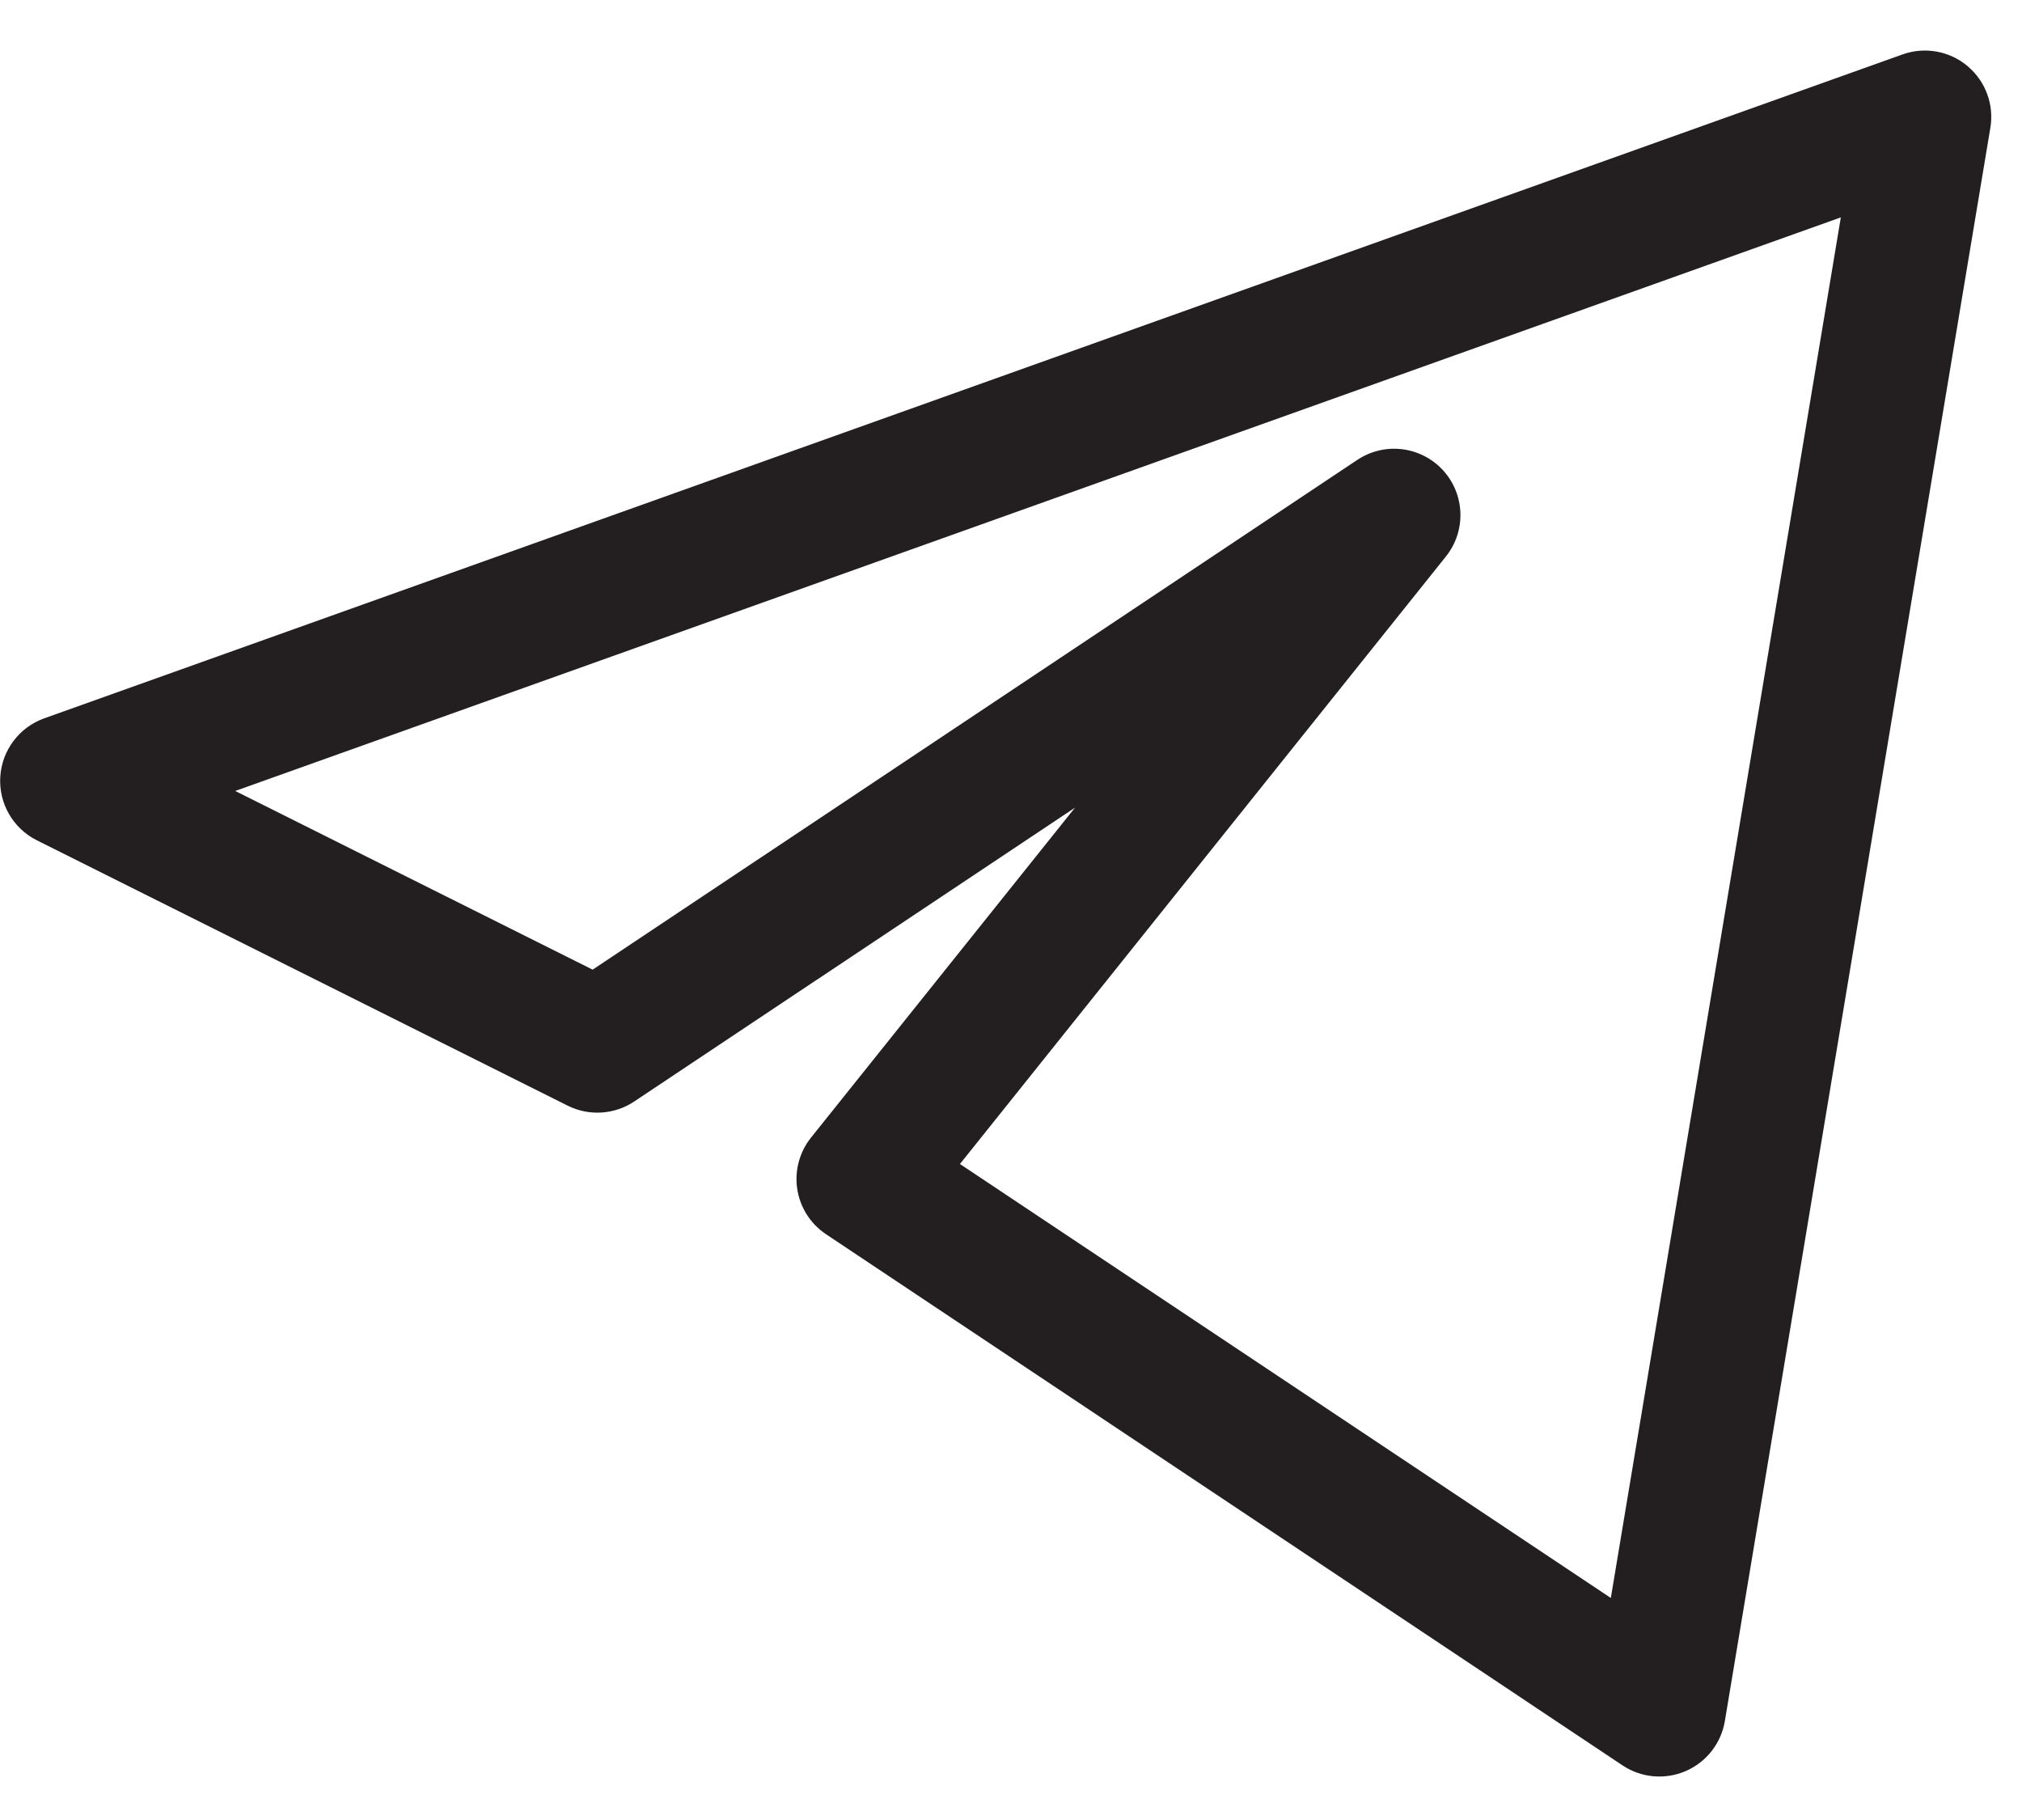
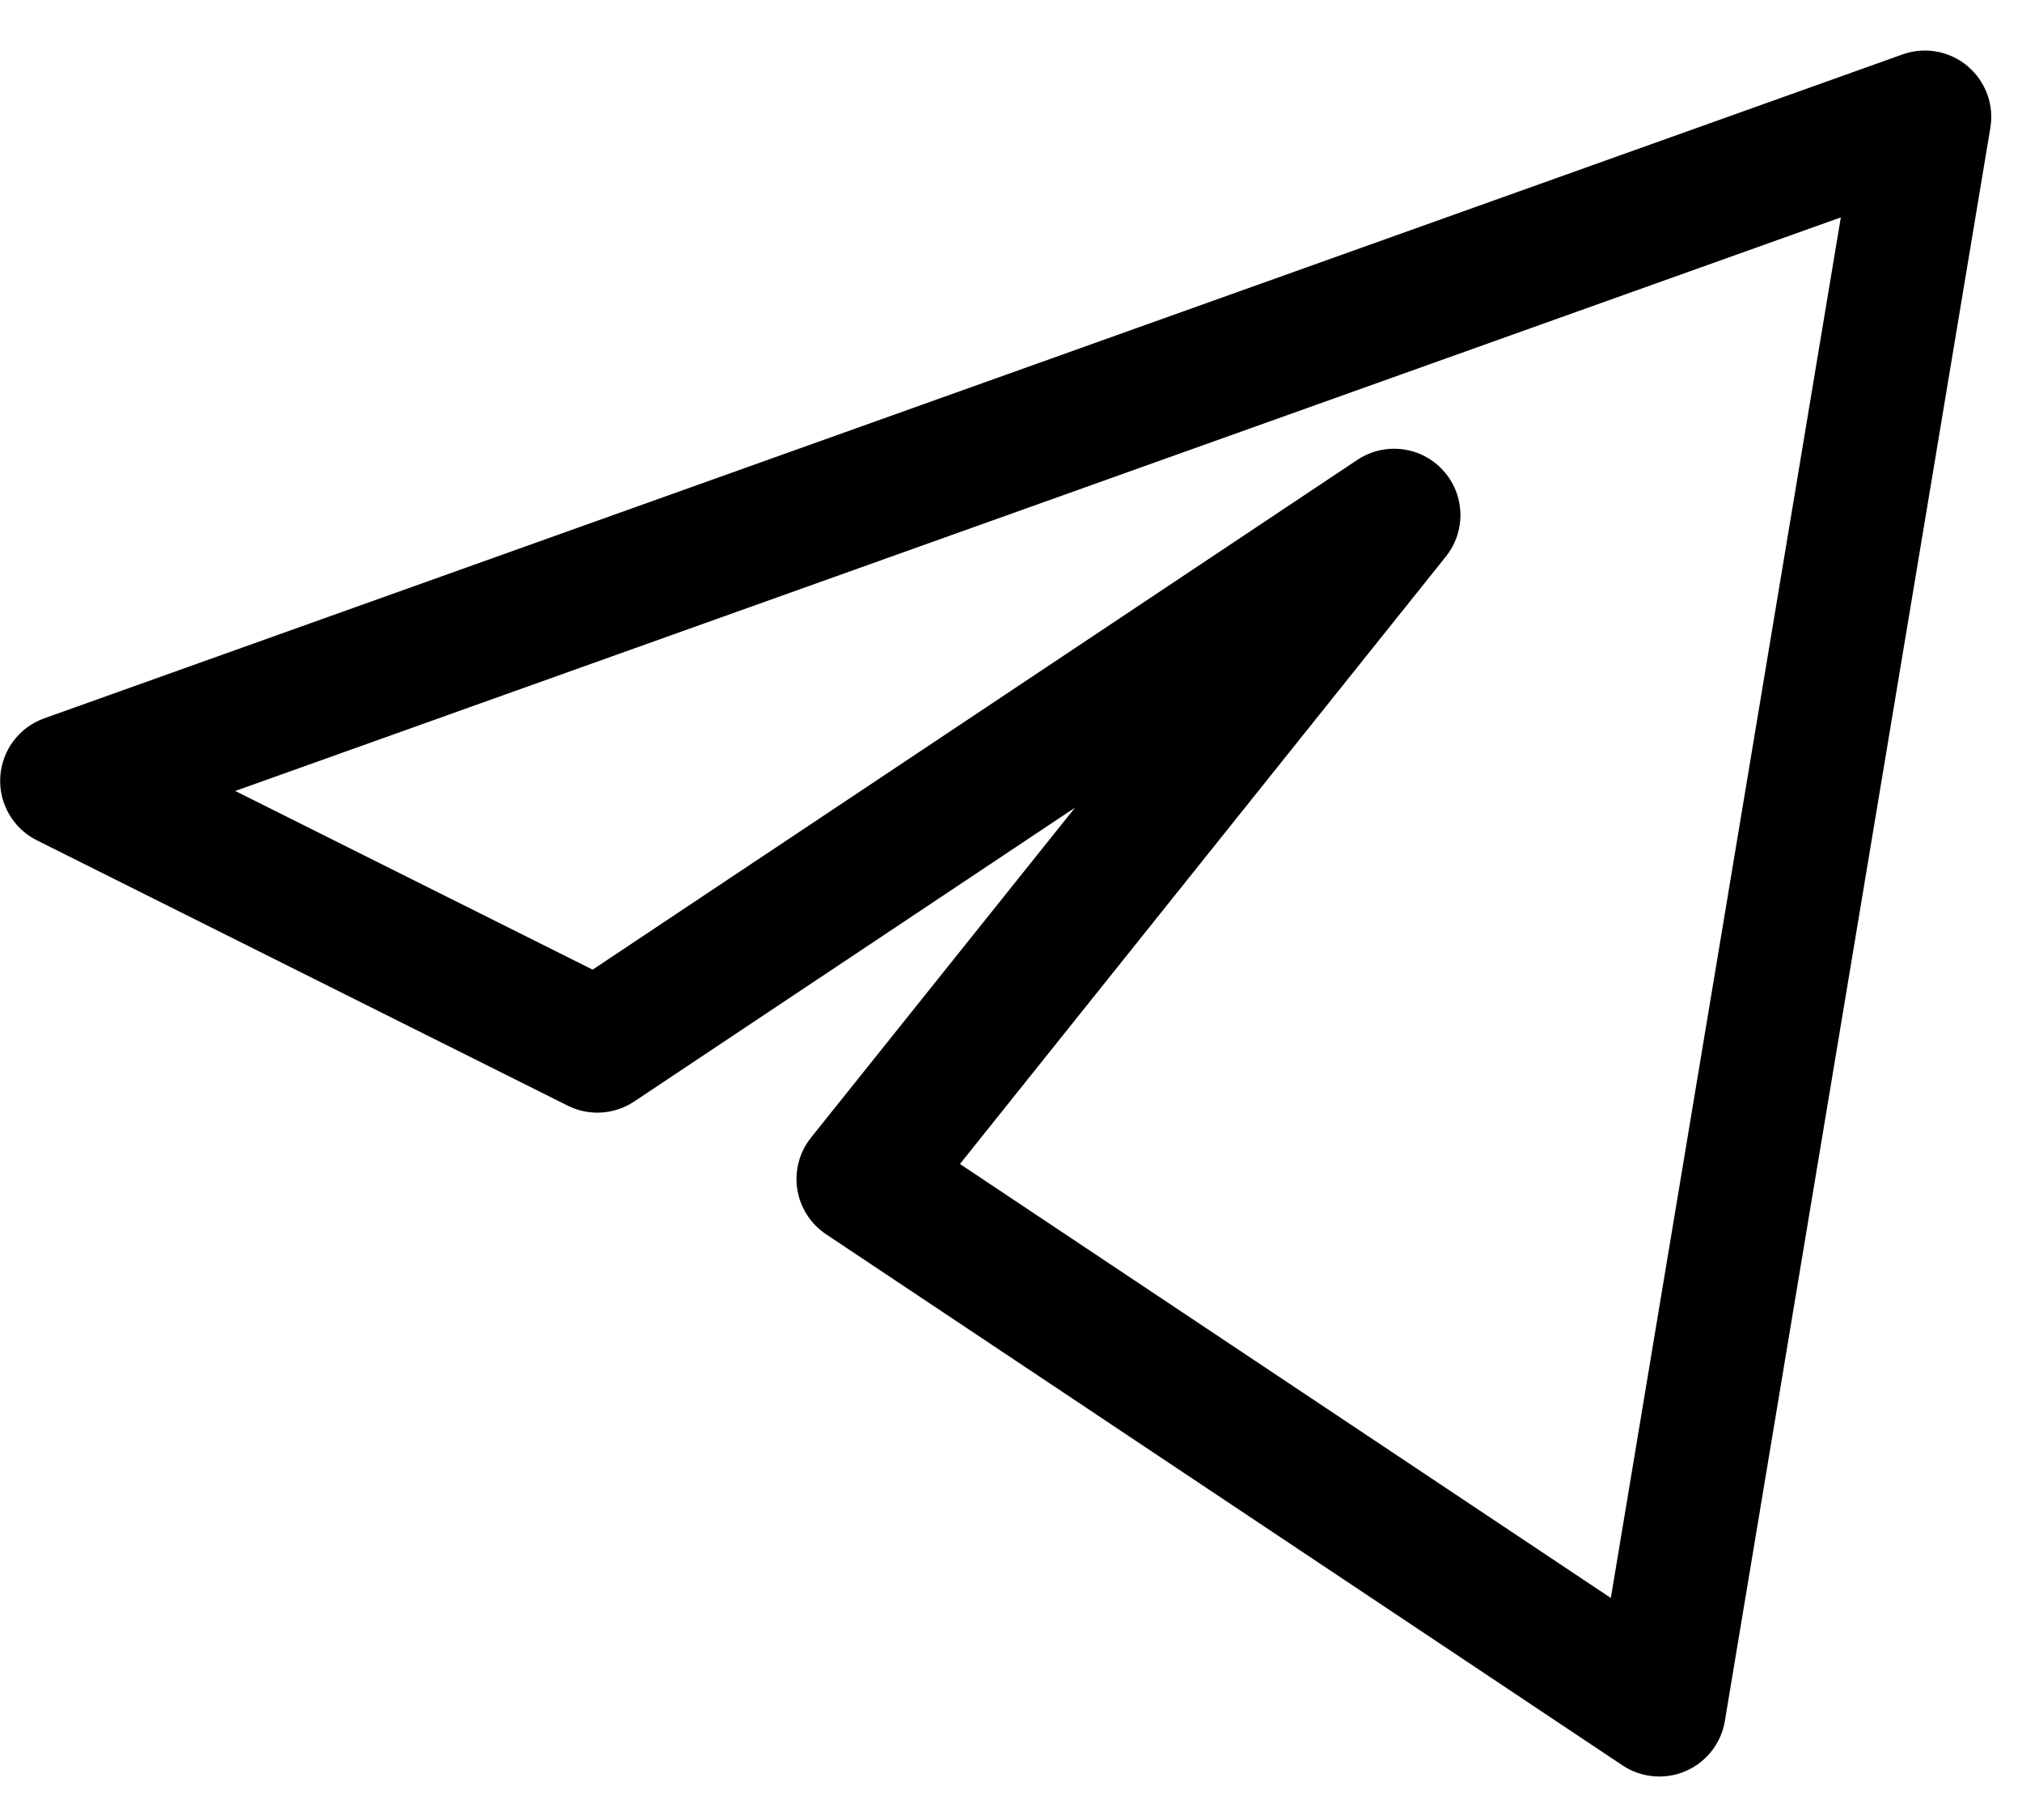
- <svg xmlns="http://www.w3.org/2000/svg" width="20" height="18" fill="none">
-   <path fill-rule="evenodd" clip-rule="evenodd" d="M19.46.653c.18.15.265.382.227.611l-2.626 15.757a.657.657 0 0 1-1.012.439l-7.878-5.253a.656.656 0 0 1-.149-.956l2.611-3.263-4.36 2.906a.657.657 0 0 1-.658.041L.363 8.31a.657.657 0 0 1 .073-1.205L18.819.538a.657.657 0 0 1 .642.115ZM2.327 7.823 5.862 9.59l7.561-5.04a.656.656 0 0 1 .877.956l-4.805 6.006 6.438 4.292L18.208 2.15 2.326 7.823Z" fill="#231F20" />
+ <svg xmlns="http://www.w3.org/2000/svg" width="20" height="18">
+   <path fill-rule="evenodd" clip-rule="evenodd" d="M19.46.653c.18.15.265.382.227.611l-2.626 15.757a.657.657 0 0 1-1.012.439l-7.878-5.253a.656.656 0 0 1-.149-.956l2.611-3.263-4.36 2.906a.657.657 0 0 1-.658.041L.363 8.31a.657.657 0 0 1 .073-1.205L18.819.538a.657.657 0 0 1 .642.115ZM2.327 7.823 5.862 9.59l7.561-5.04a.656.656 0 0 1 .877.956l-4.805 6.006 6.438 4.292L18.208 2.15 2.326 7.823Z" />
</svg>
